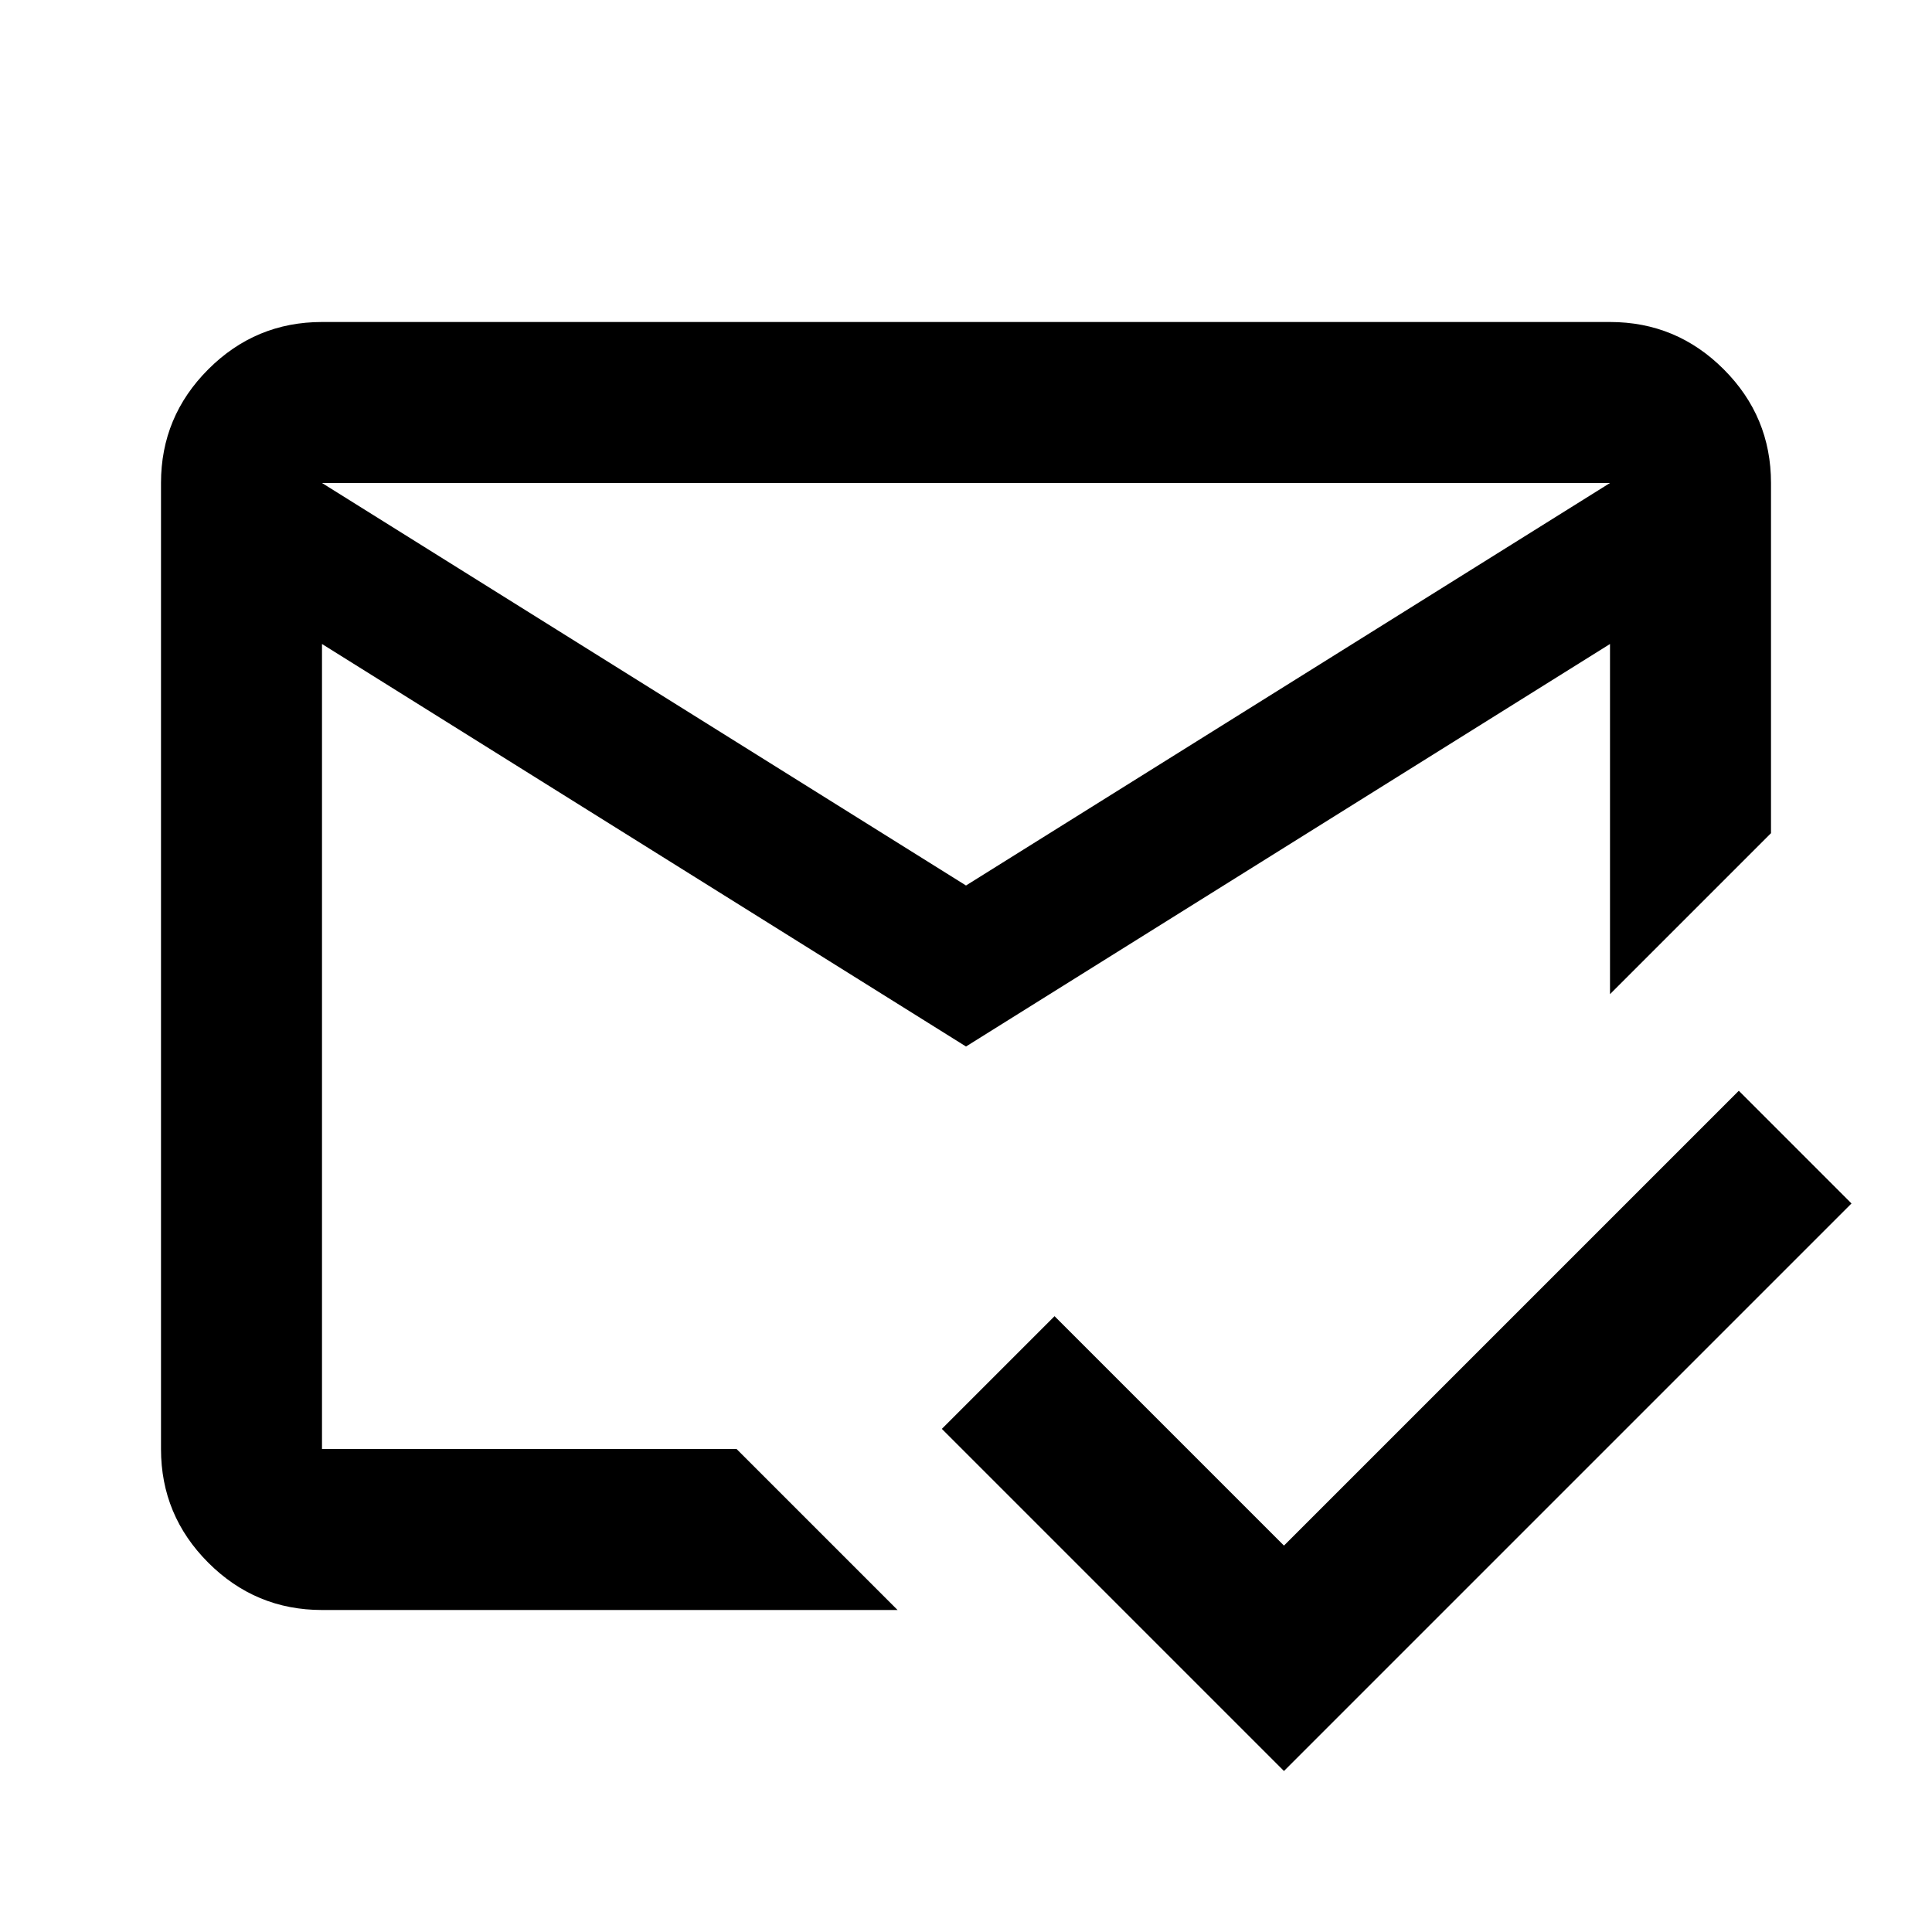
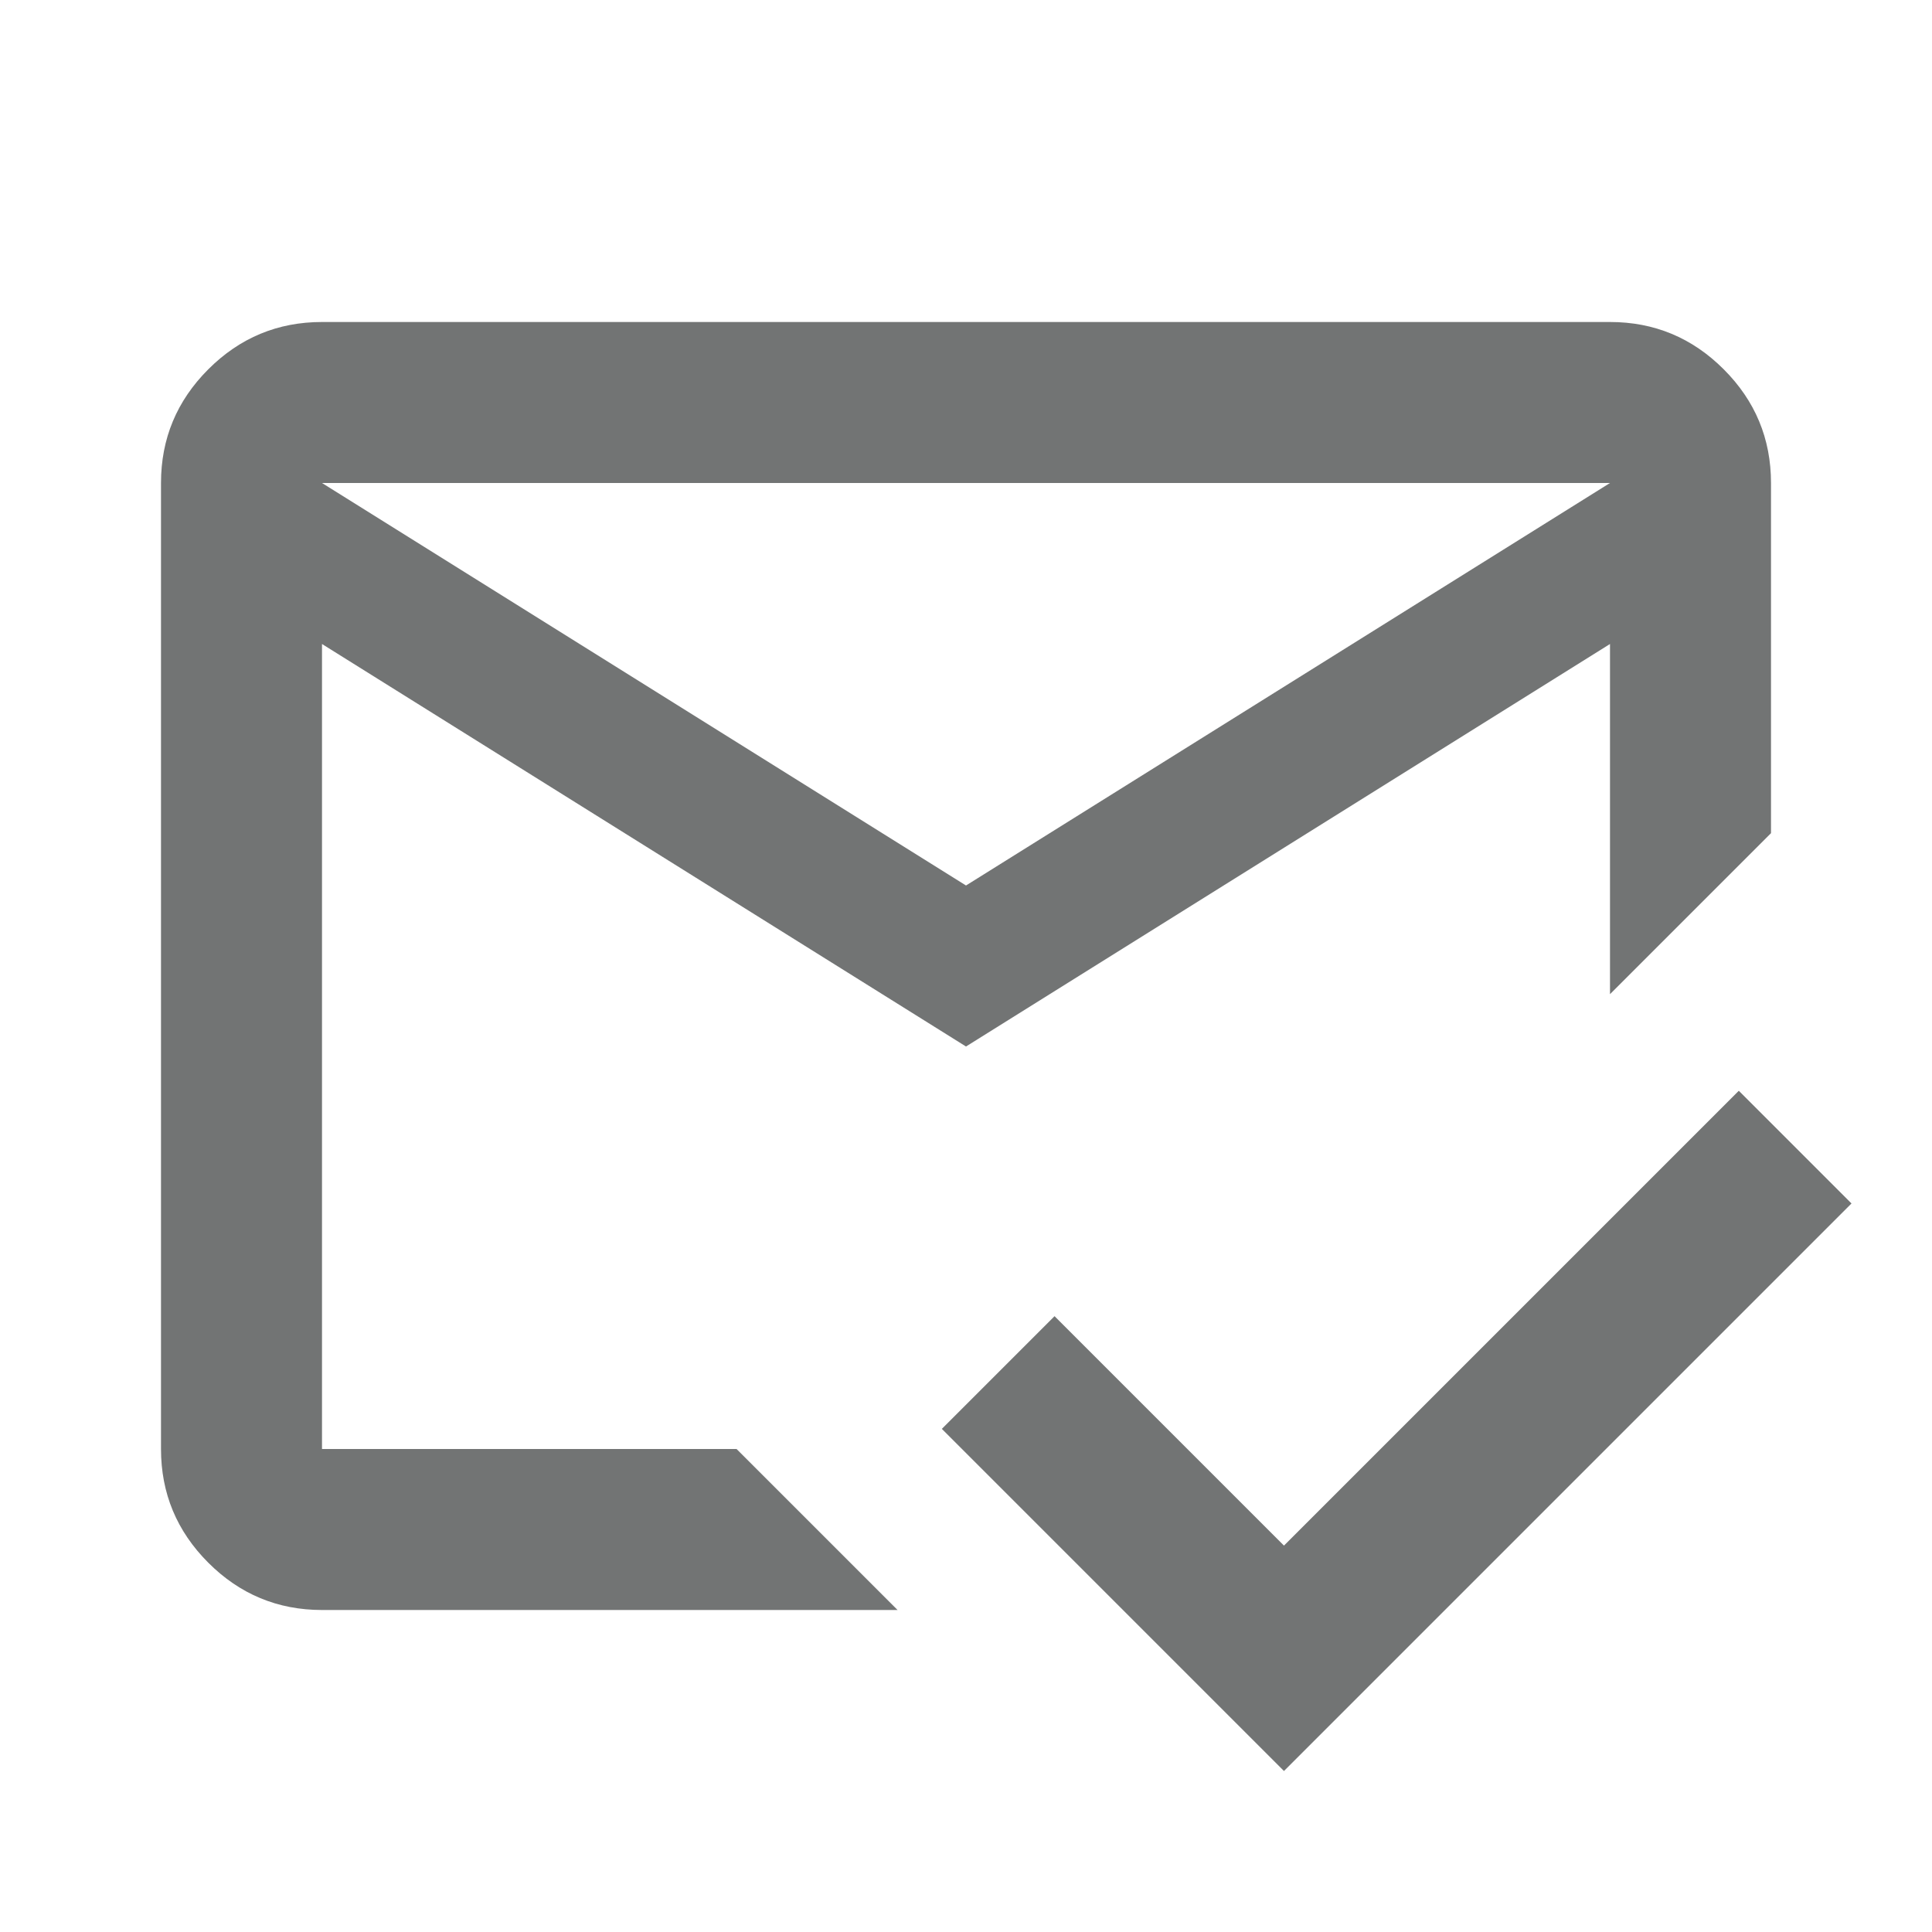
- <svg xmlns="http://www.w3.org/2000/svg" height="24" viewBox="0 -960 960 960" width="24">
+ <svg xmlns="http://www.w3.org/2000/svg" fill="#727474" height="24" viewBox="0 -960 960 960" width="24">
  <path d="M638-80 468-250l56-56 114 114 226-226 56 56L638-80ZM480-520l320-200H160l320 200Zm0 80L160-640v400h206l80 80H160q-33 0-56.5-23.5T80-240v-480q0-33 23.5-56.5T160-800h640q33 0 56.5 23.5T880-720v174l-80 80v-174L480-440Zm0 0Zm0-80Zm0 80Z" />
</svg>
